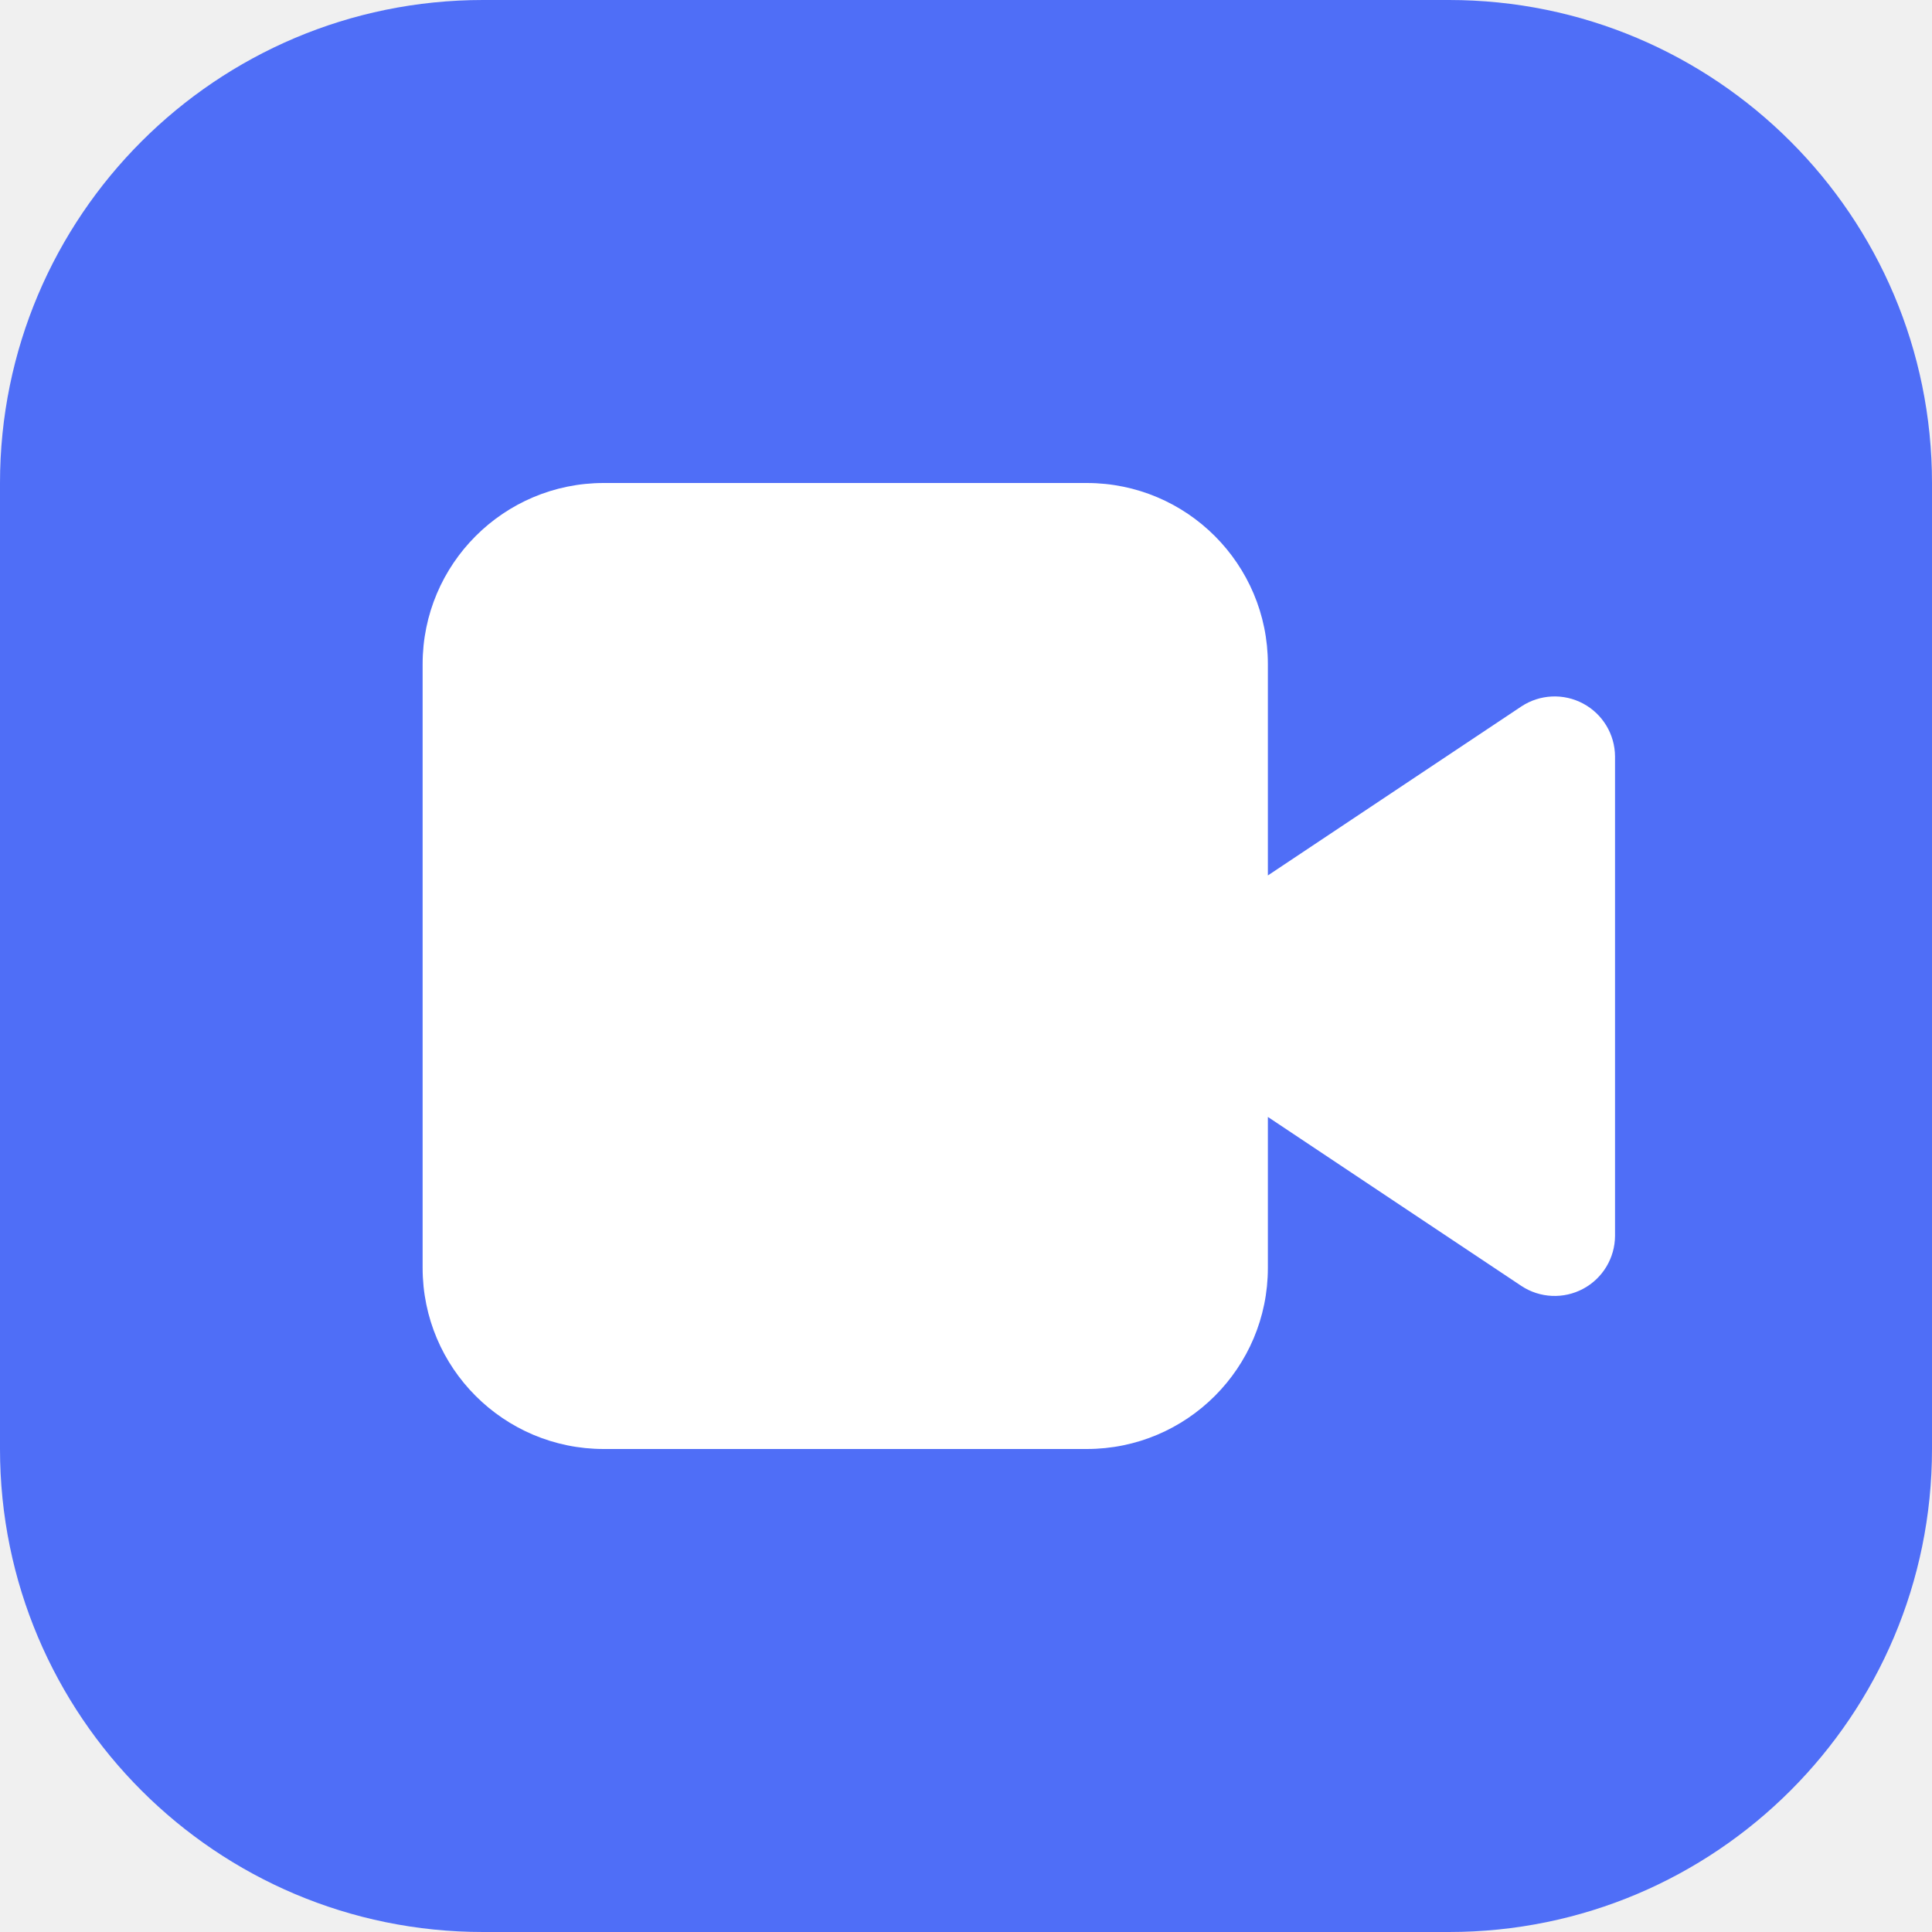
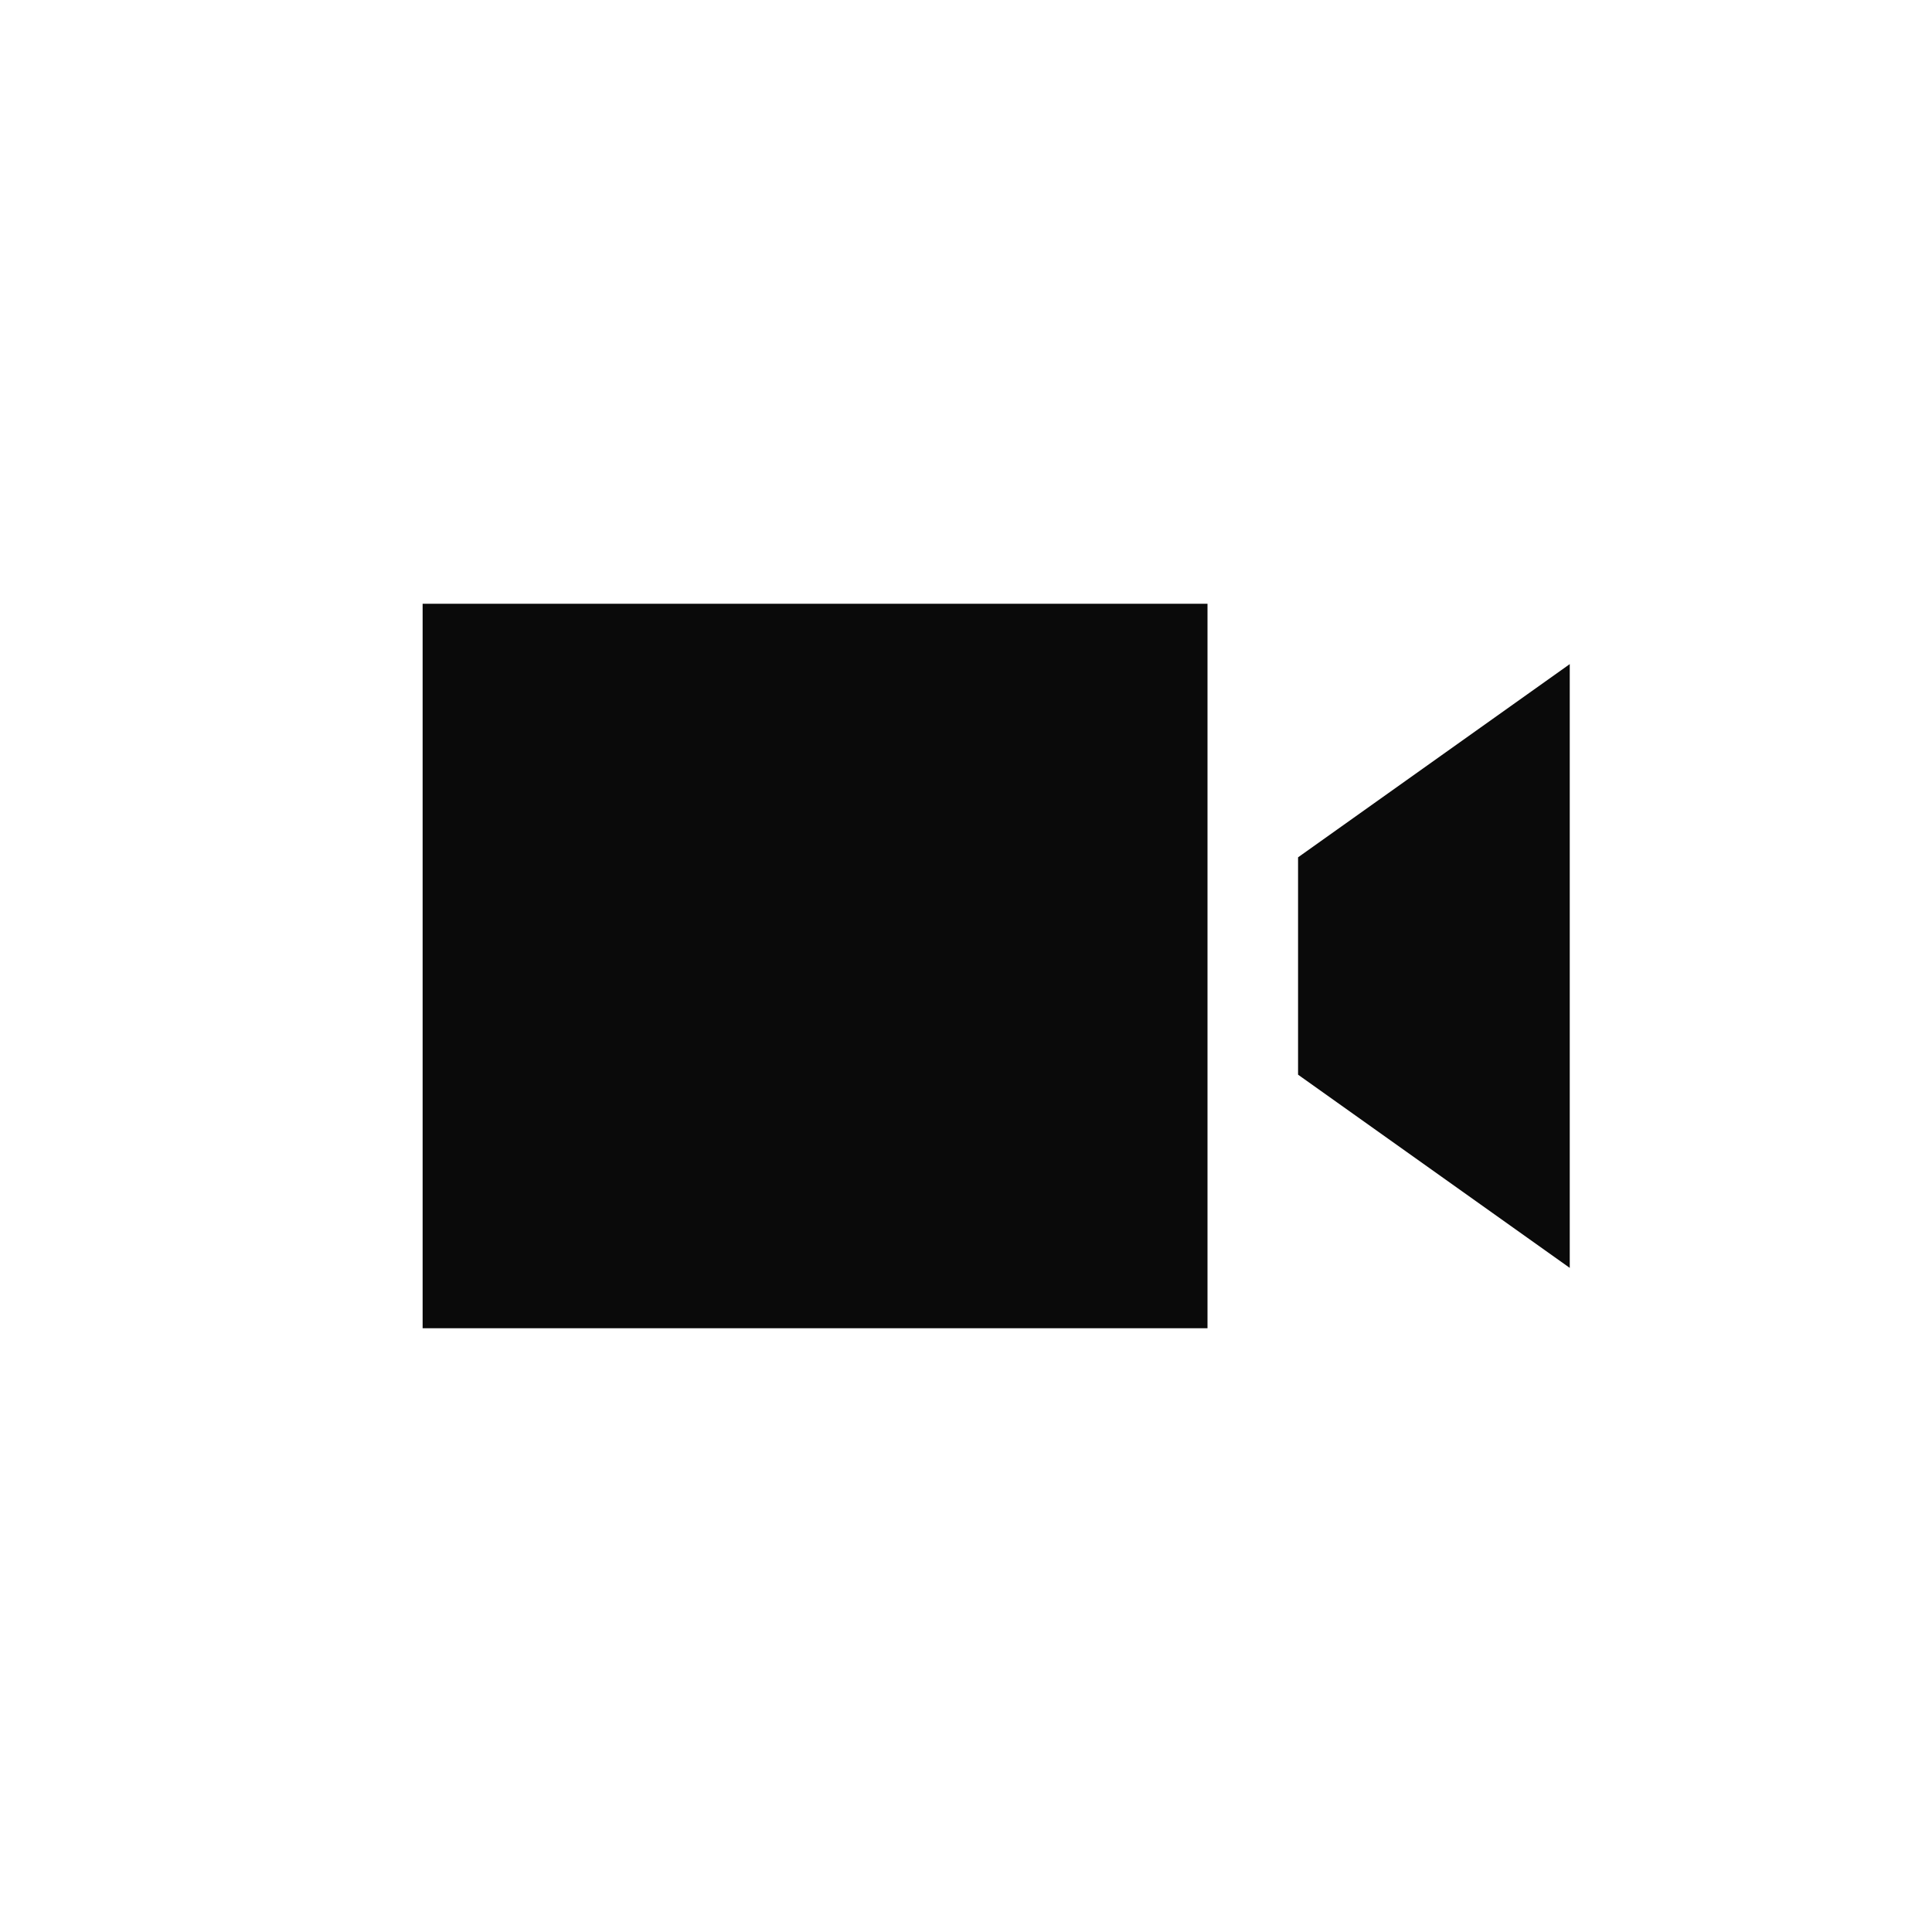
<svg xmlns="http://www.w3.org/2000/svg" viewBox="0 0 32 32" width="32" height="32">
-   <rect width="32" height="32" rx="8" fill="#4f6ef7" />
-   <path d="M7 11a3 3 0 0 1 3-3h8a3 3 0 0 1 3 3v10a3 3 0 0 1-3 3h-8a3 3 0 0 1-3-3V11zm14 3.5 4.2-2.8a1 1 0 0 1 1.55.83v7.94a1 1 0 0 1-1.55.83L21 18.5v-4z" fill="#fff" />
+   <rect width="32" height="32" fill="#fff" />
+   <path d="M7 10h13v12H7zM21.5 14.2 26 11v10l-4.5-3.2z" fill="#0a0a0a" />
</svg>
